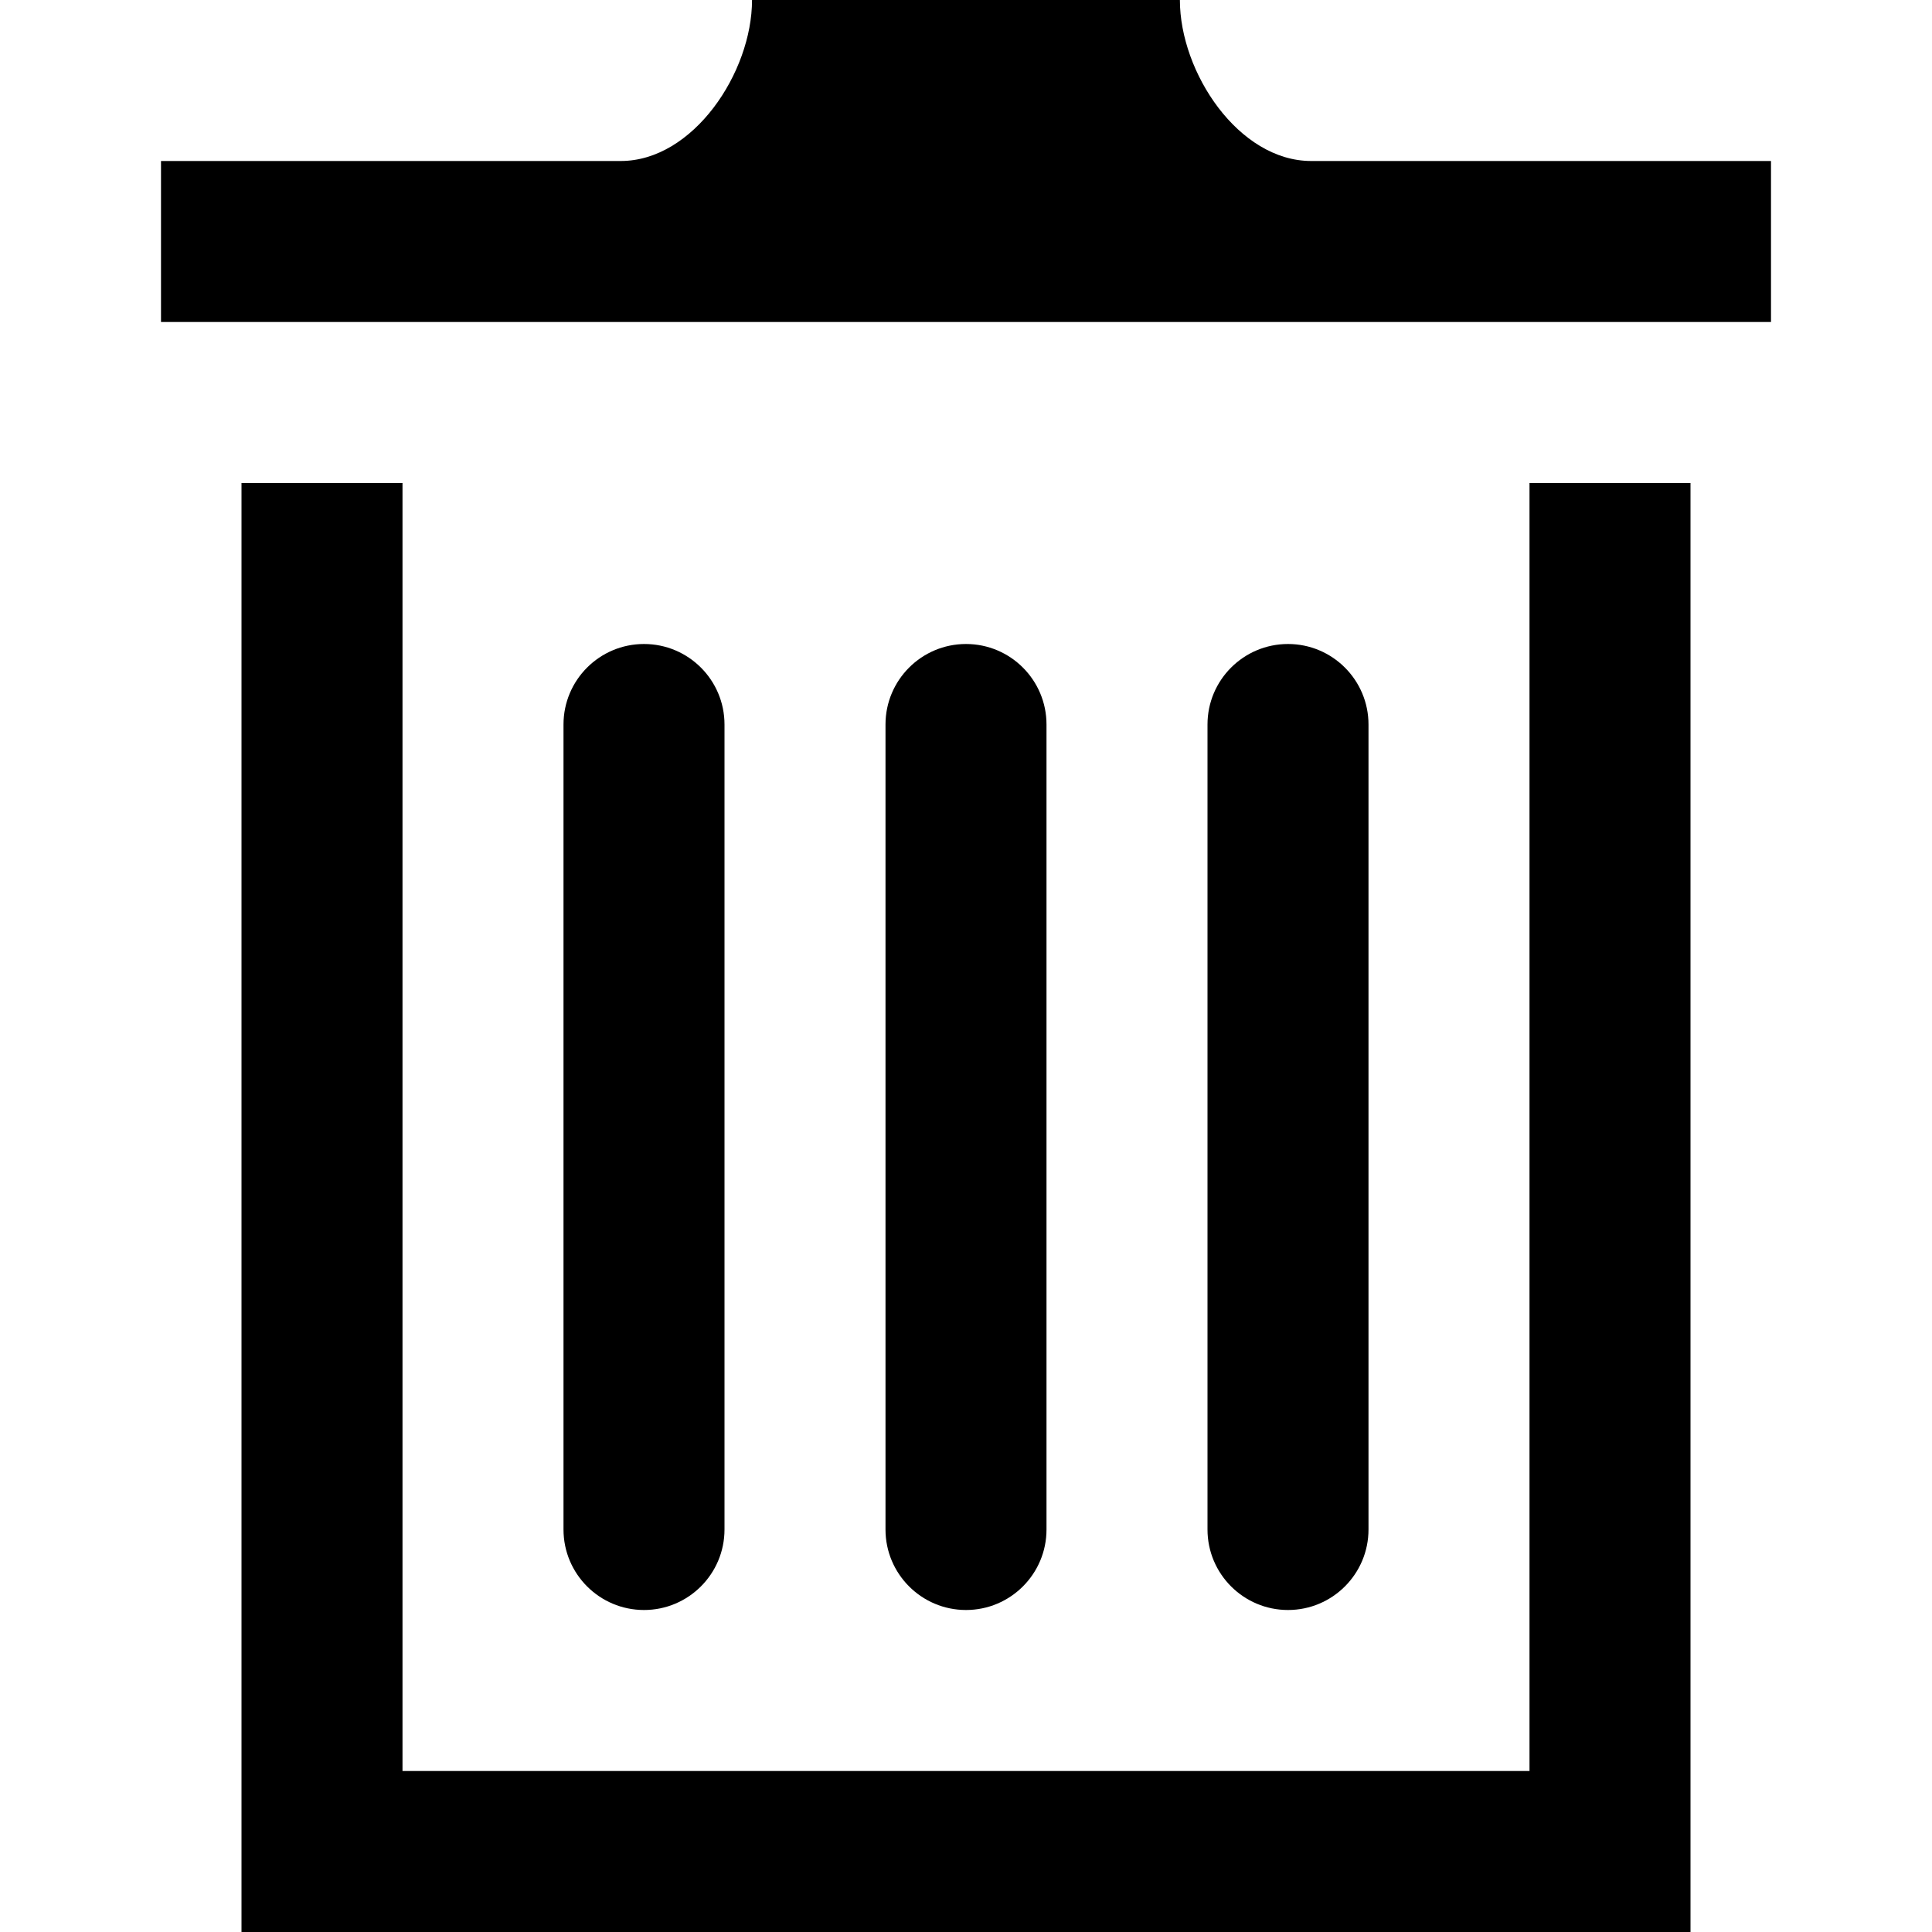
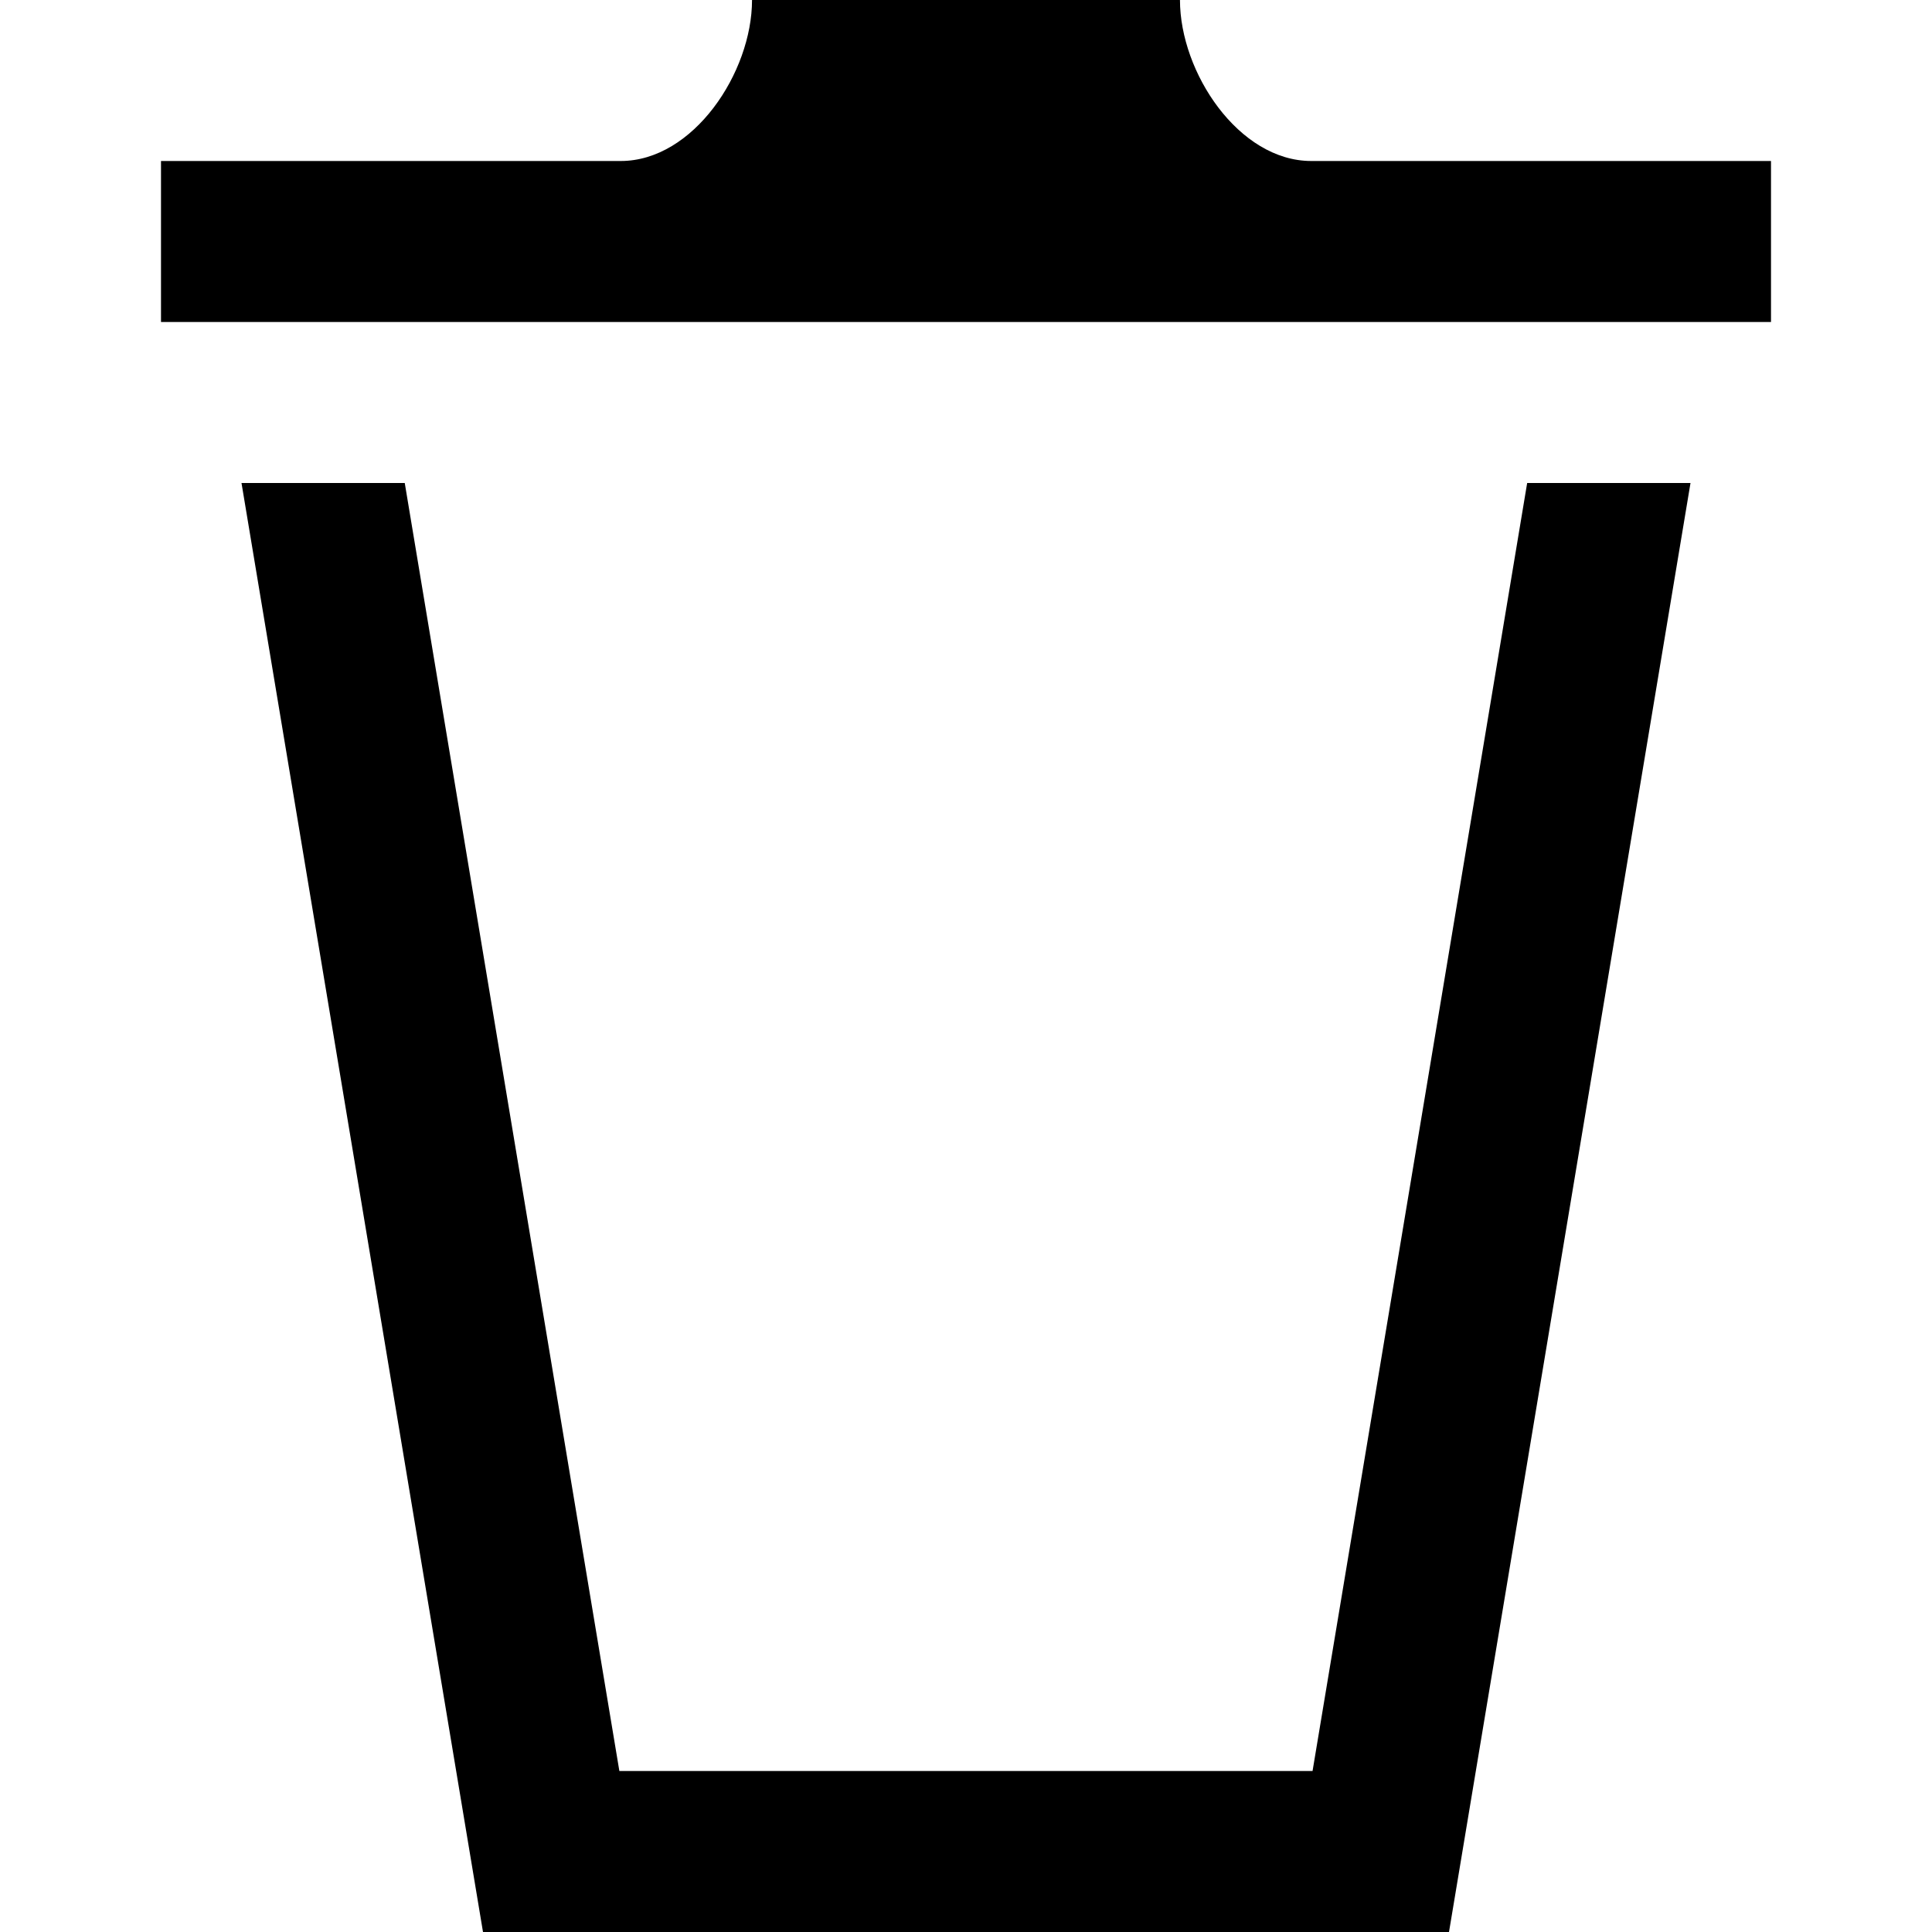
<svg xmlns="http://www.w3.org/2000/svg" width="24" height="24" viewBox="0 0 24 24">
-   <path d="M9 19c0 .552-.448 1-1 1s-1-.448-1-1v-10c0-.552.448-1 1-1s1 .448 1 1v10zm4 0c0 .552-.448 1-1 1s-1-.448-1-1v-10c0-.552.448-1 1-1s1 .448 1 1v10zm4 0c0 .552-.448 1-1 1s-1-.448-1-1v-10c0-.552.448-1 1-1s1 .448 1 1v10zm5-17v2h-20v-2h5.711c.9 0 1.631-1.099 1.631-2h5.315c0 .901.73 2 1.631 2h5.712zm-3 4v16h-14v-16h-2v18h18v-18h-2z" />
+   <path d="M21 6l-3 18h-12l-3-18h2.028l2.666 16h8.611l2.666-16h2.029zm-4.711-4c-.9 0-1.631-1.099-1.631-2h-5.316c0 .901-.73 2-1.631 2h-5.711v2h20v-2h-5.711z" />
</svg>
